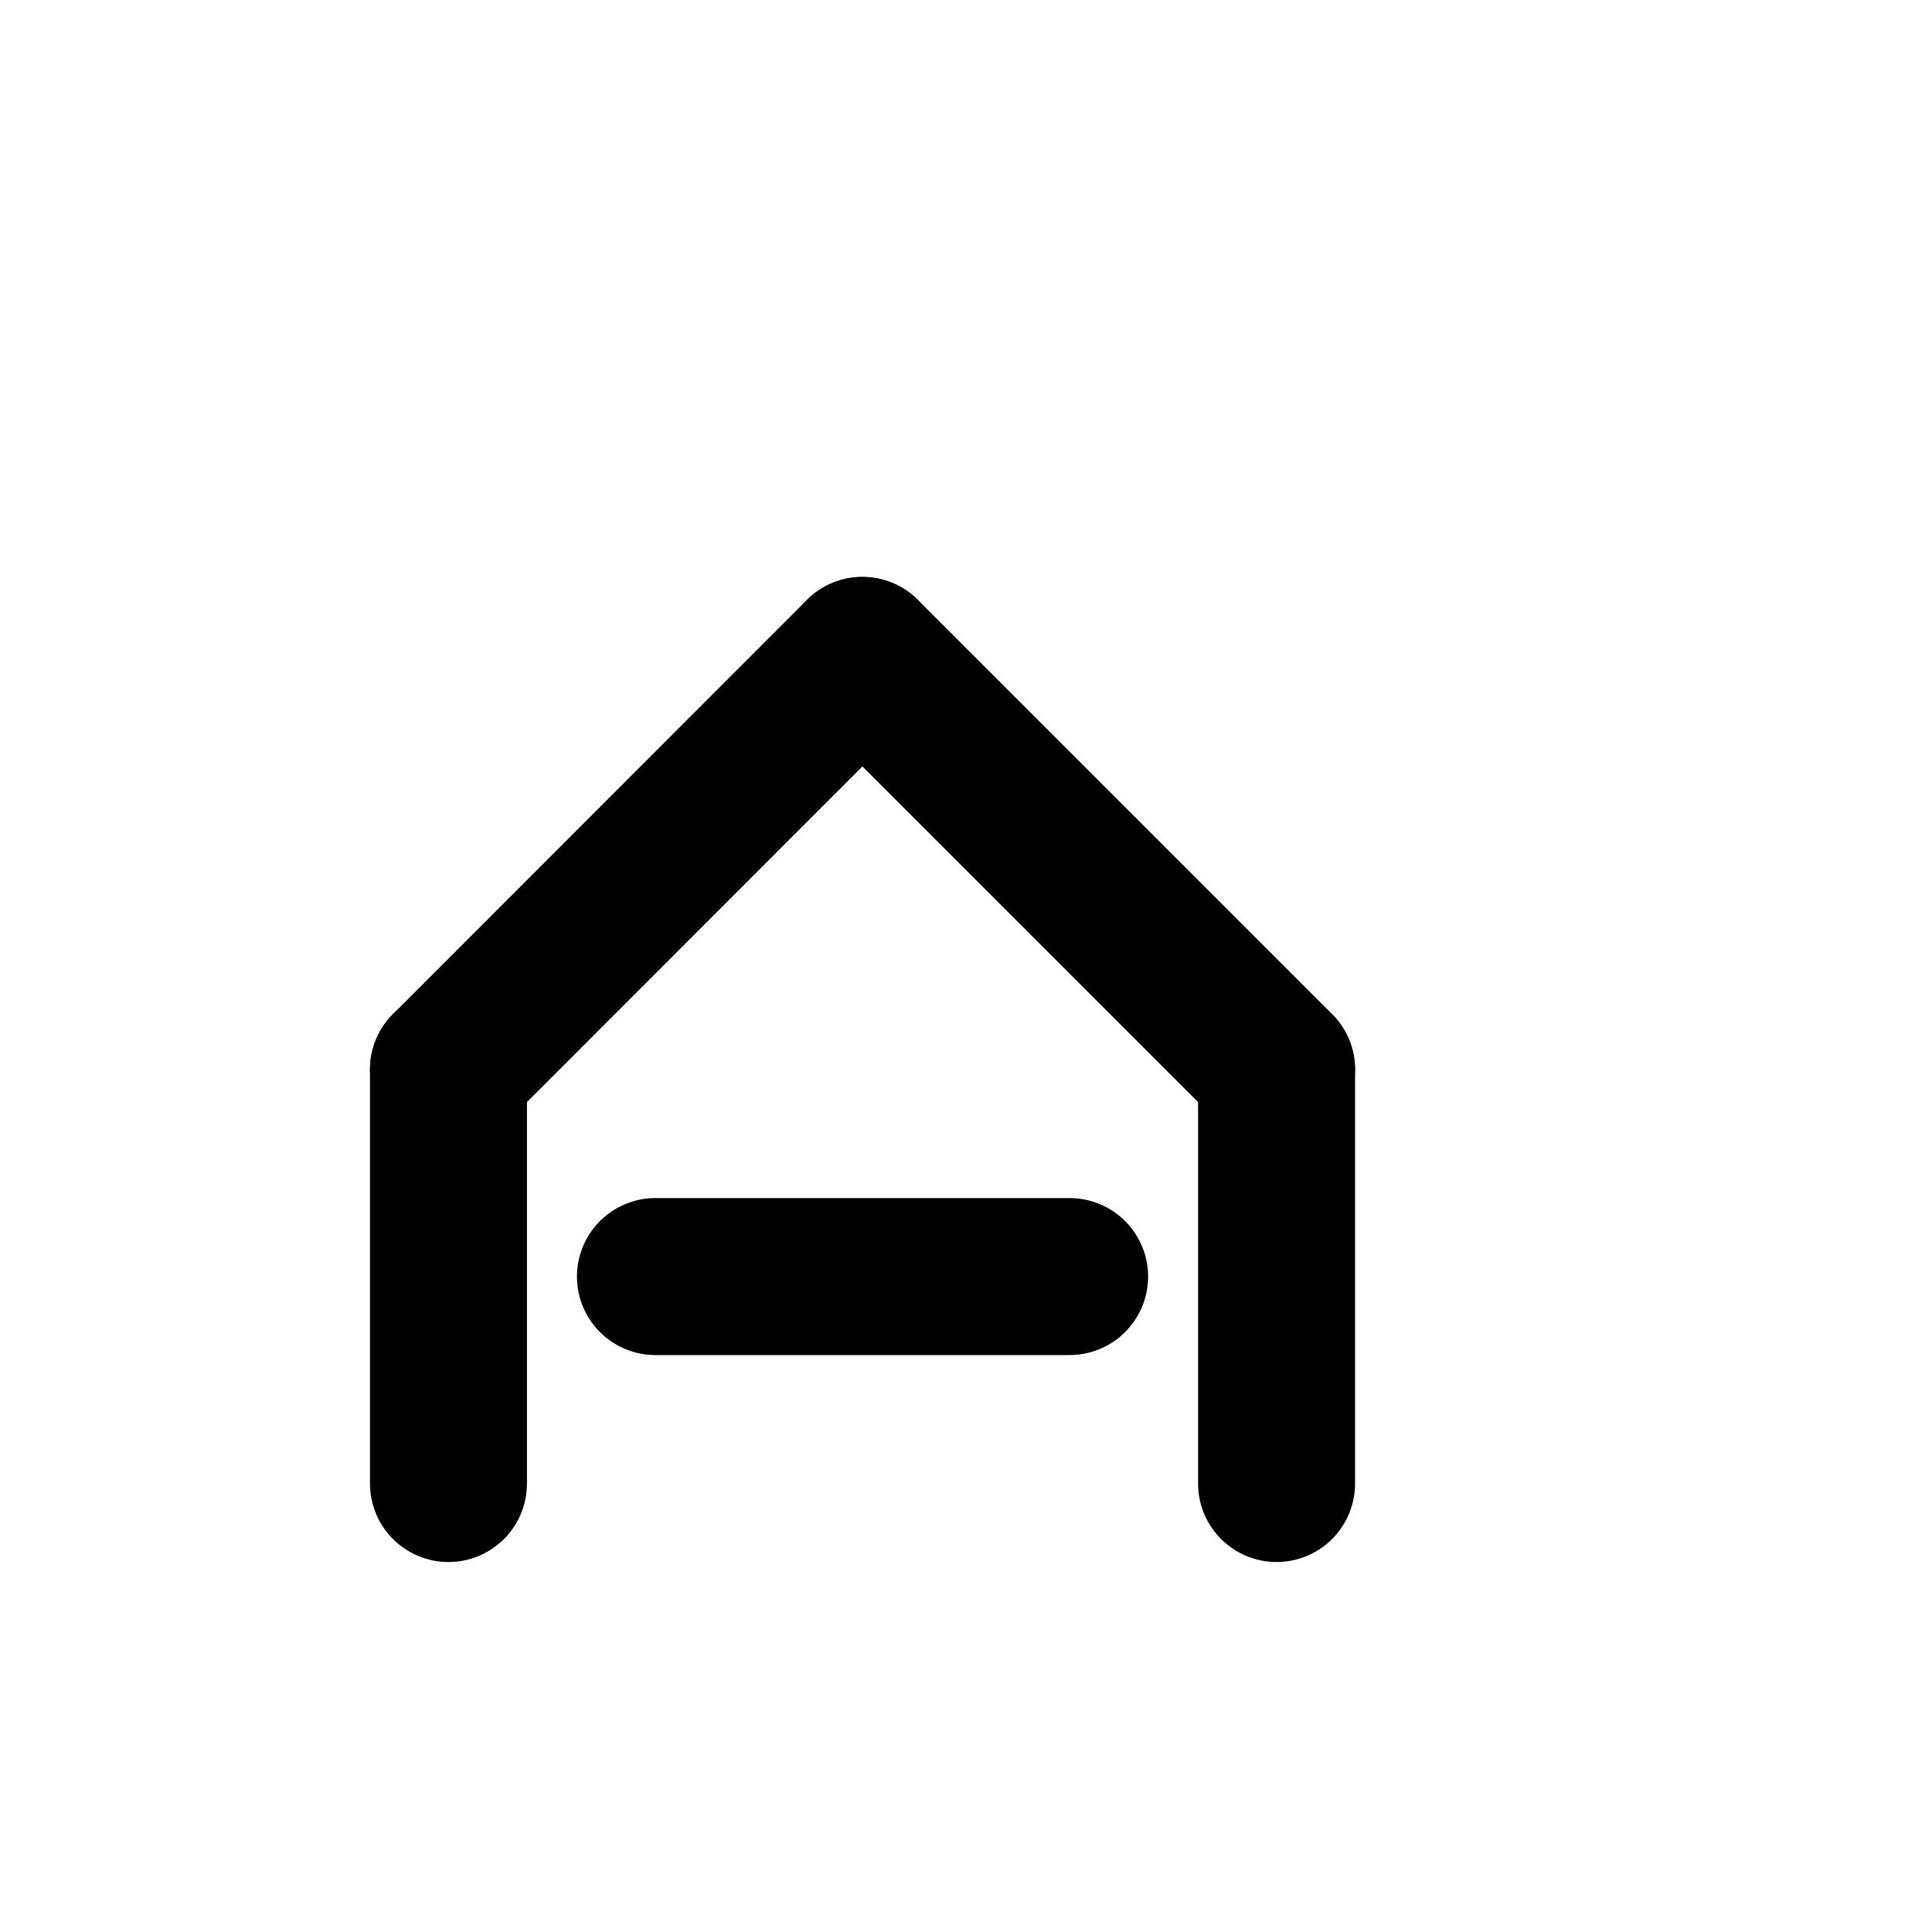
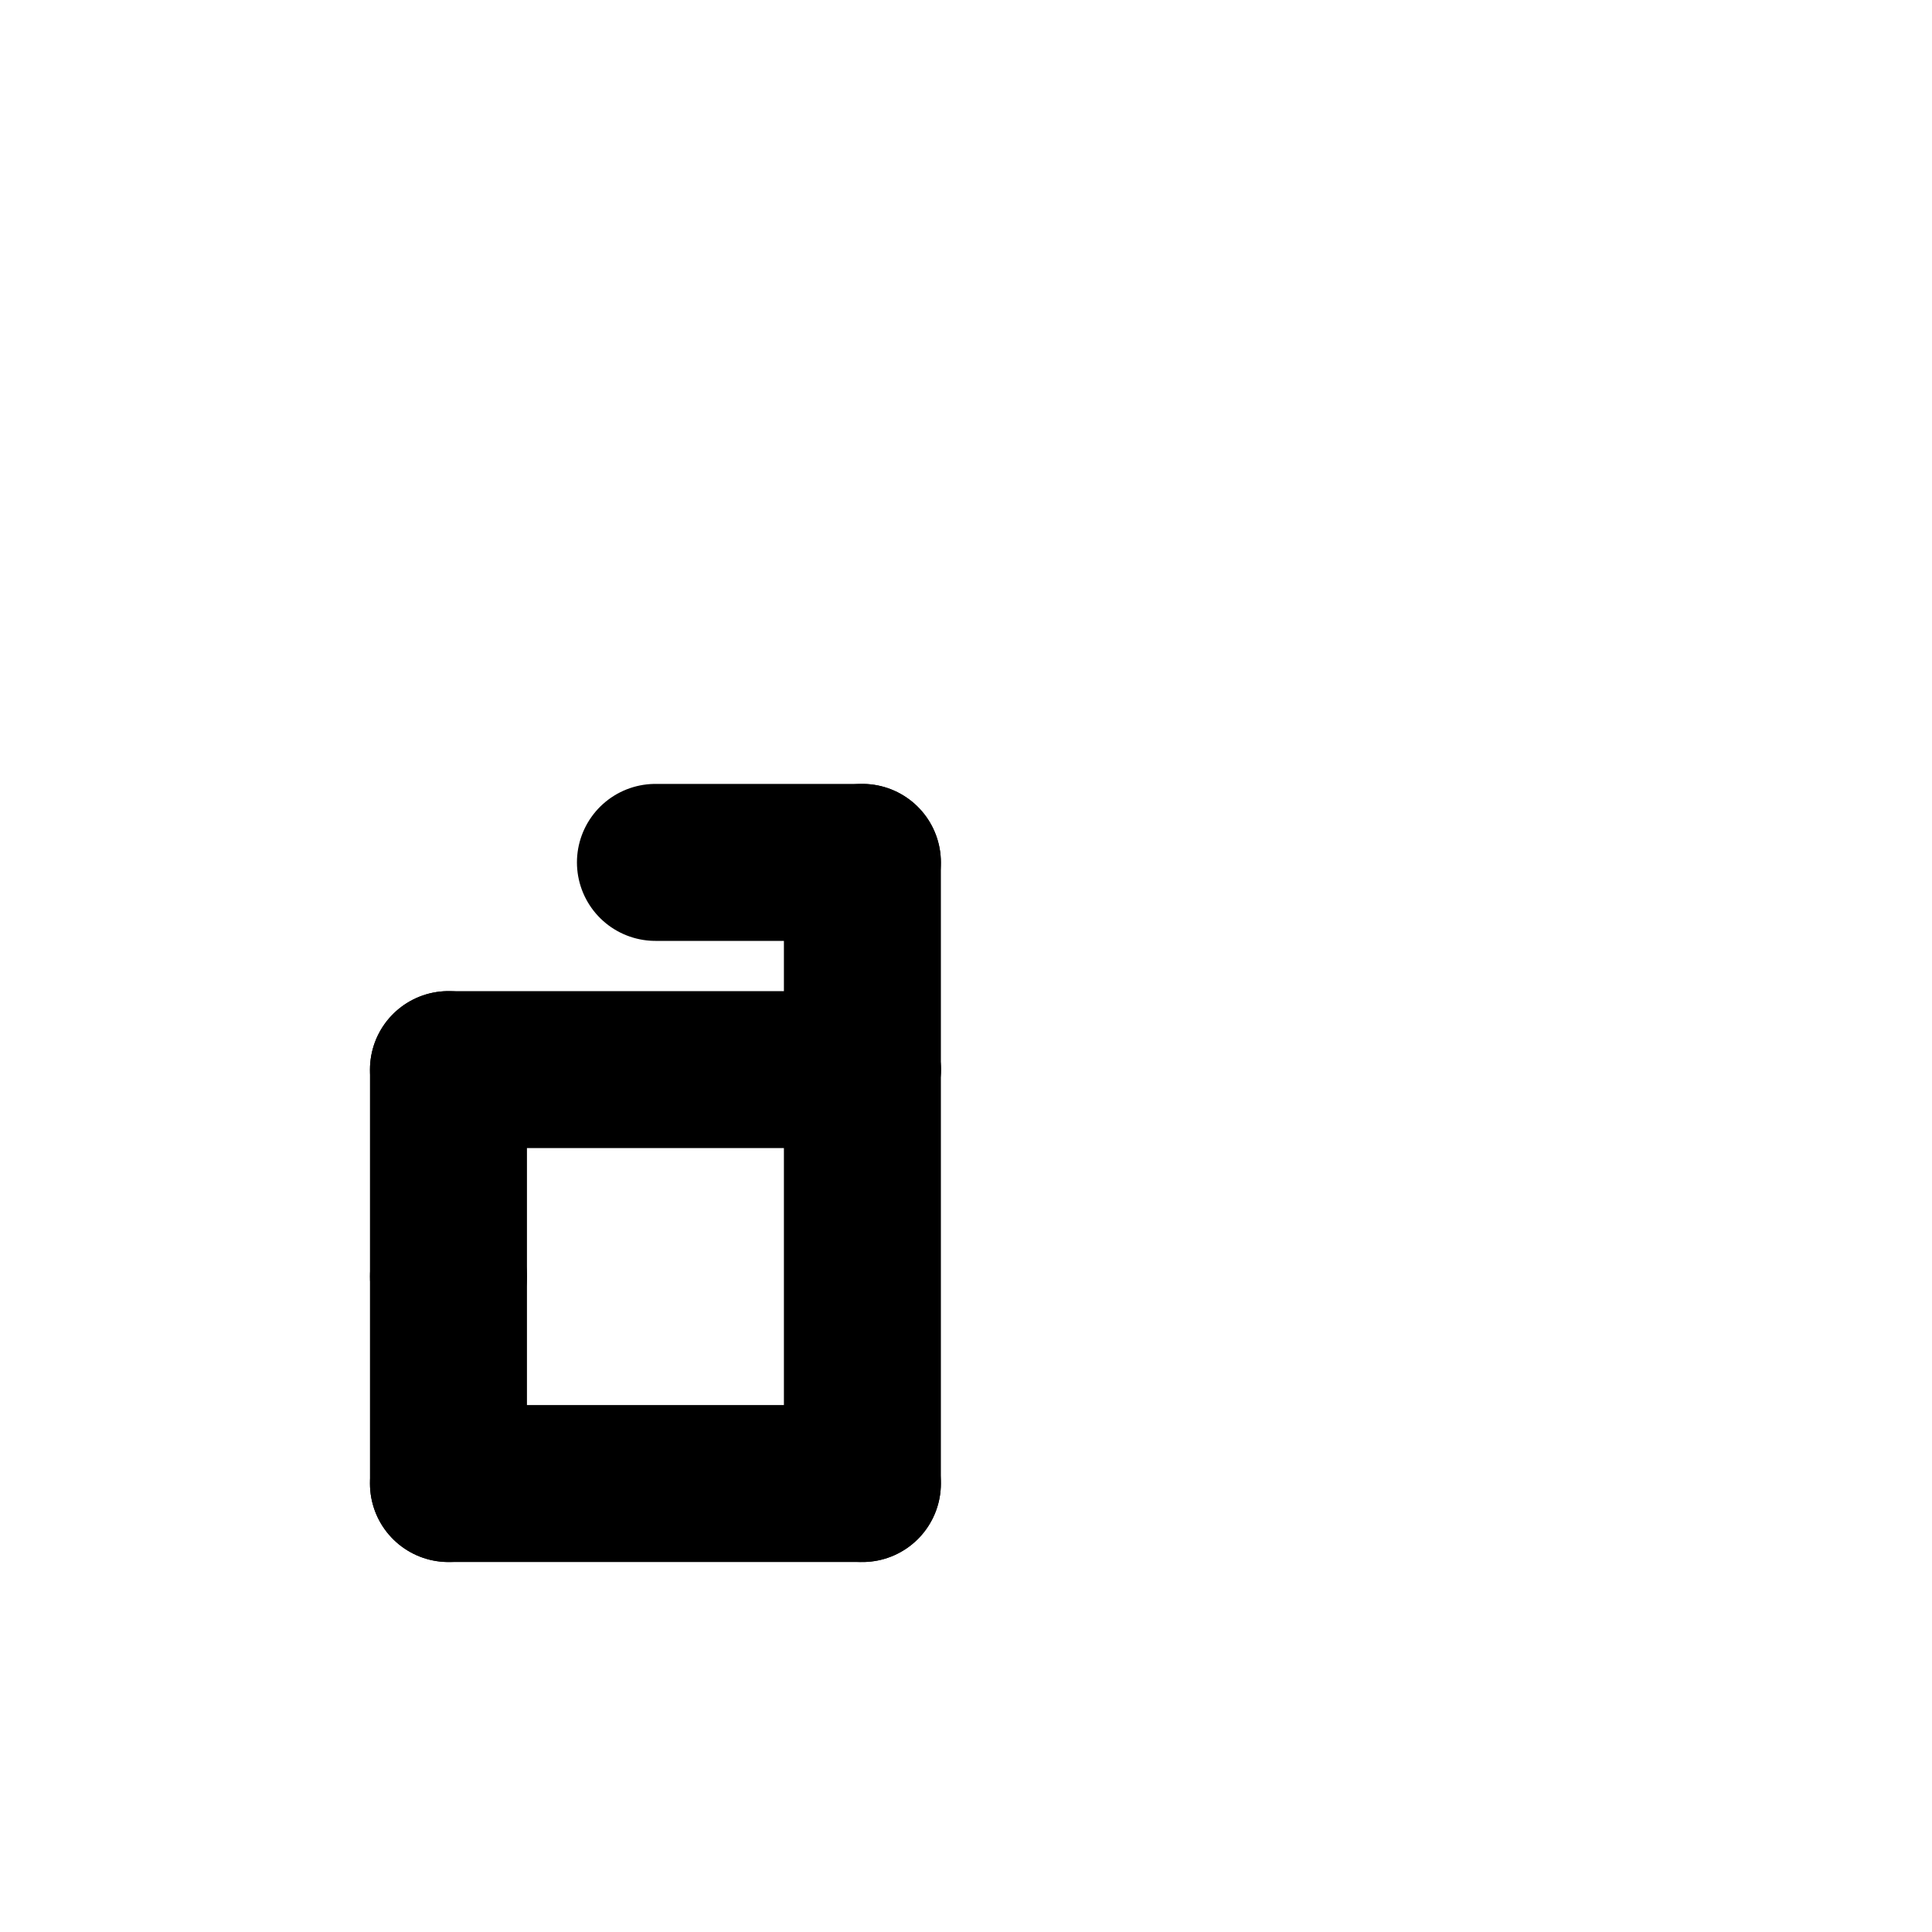
<svg xmlns="http://www.w3.org/2000/svg" viewBox="0 0 8 8" width="8" height="8">
  <rect width="8" height="8" fill="#ffffff" />
  <g fill="none" stroke="#000000" stroke-width="0.65" stroke-linecap="round">
-     <line x1="1.857" y1="6.143" x2="1.857" y2="4.429" />
-     <line x1="1.857" y1="4.429" x2="3.571" y2="2.714" />
-     <line x1="3.571" y1="2.714" x2="5.286" y2="4.429" />
-     <line x1="5.286" y1="4.429" x2="5.286" y2="6.143" />
-     <line x1="2.714" y1="5.286" x2="4.429" y2="5.286" />
+     <line x1="3.571" y1="6.143" x2="1.857" y2="6.143" />
+     <line x1="3.571" y1="4.429" x2="3.571" y2="6.143" />
+     <line x1="1.857" y1="6.143" x2="1.857" y2="5.286" />
+     <line x1="1.857" y1="5.286" x2="1.857" y2="4.429" />
+     <line x1="1.857" y1="4.429" x2="3.571" y2="4.429" />
+     <line x1="3.571" y1="3.571" x2="3.571" y2="4.429" />
+     <line x1="3.571" y1="3.571" x2="2.714" y2="3.571" />
  </g>
</svg>
